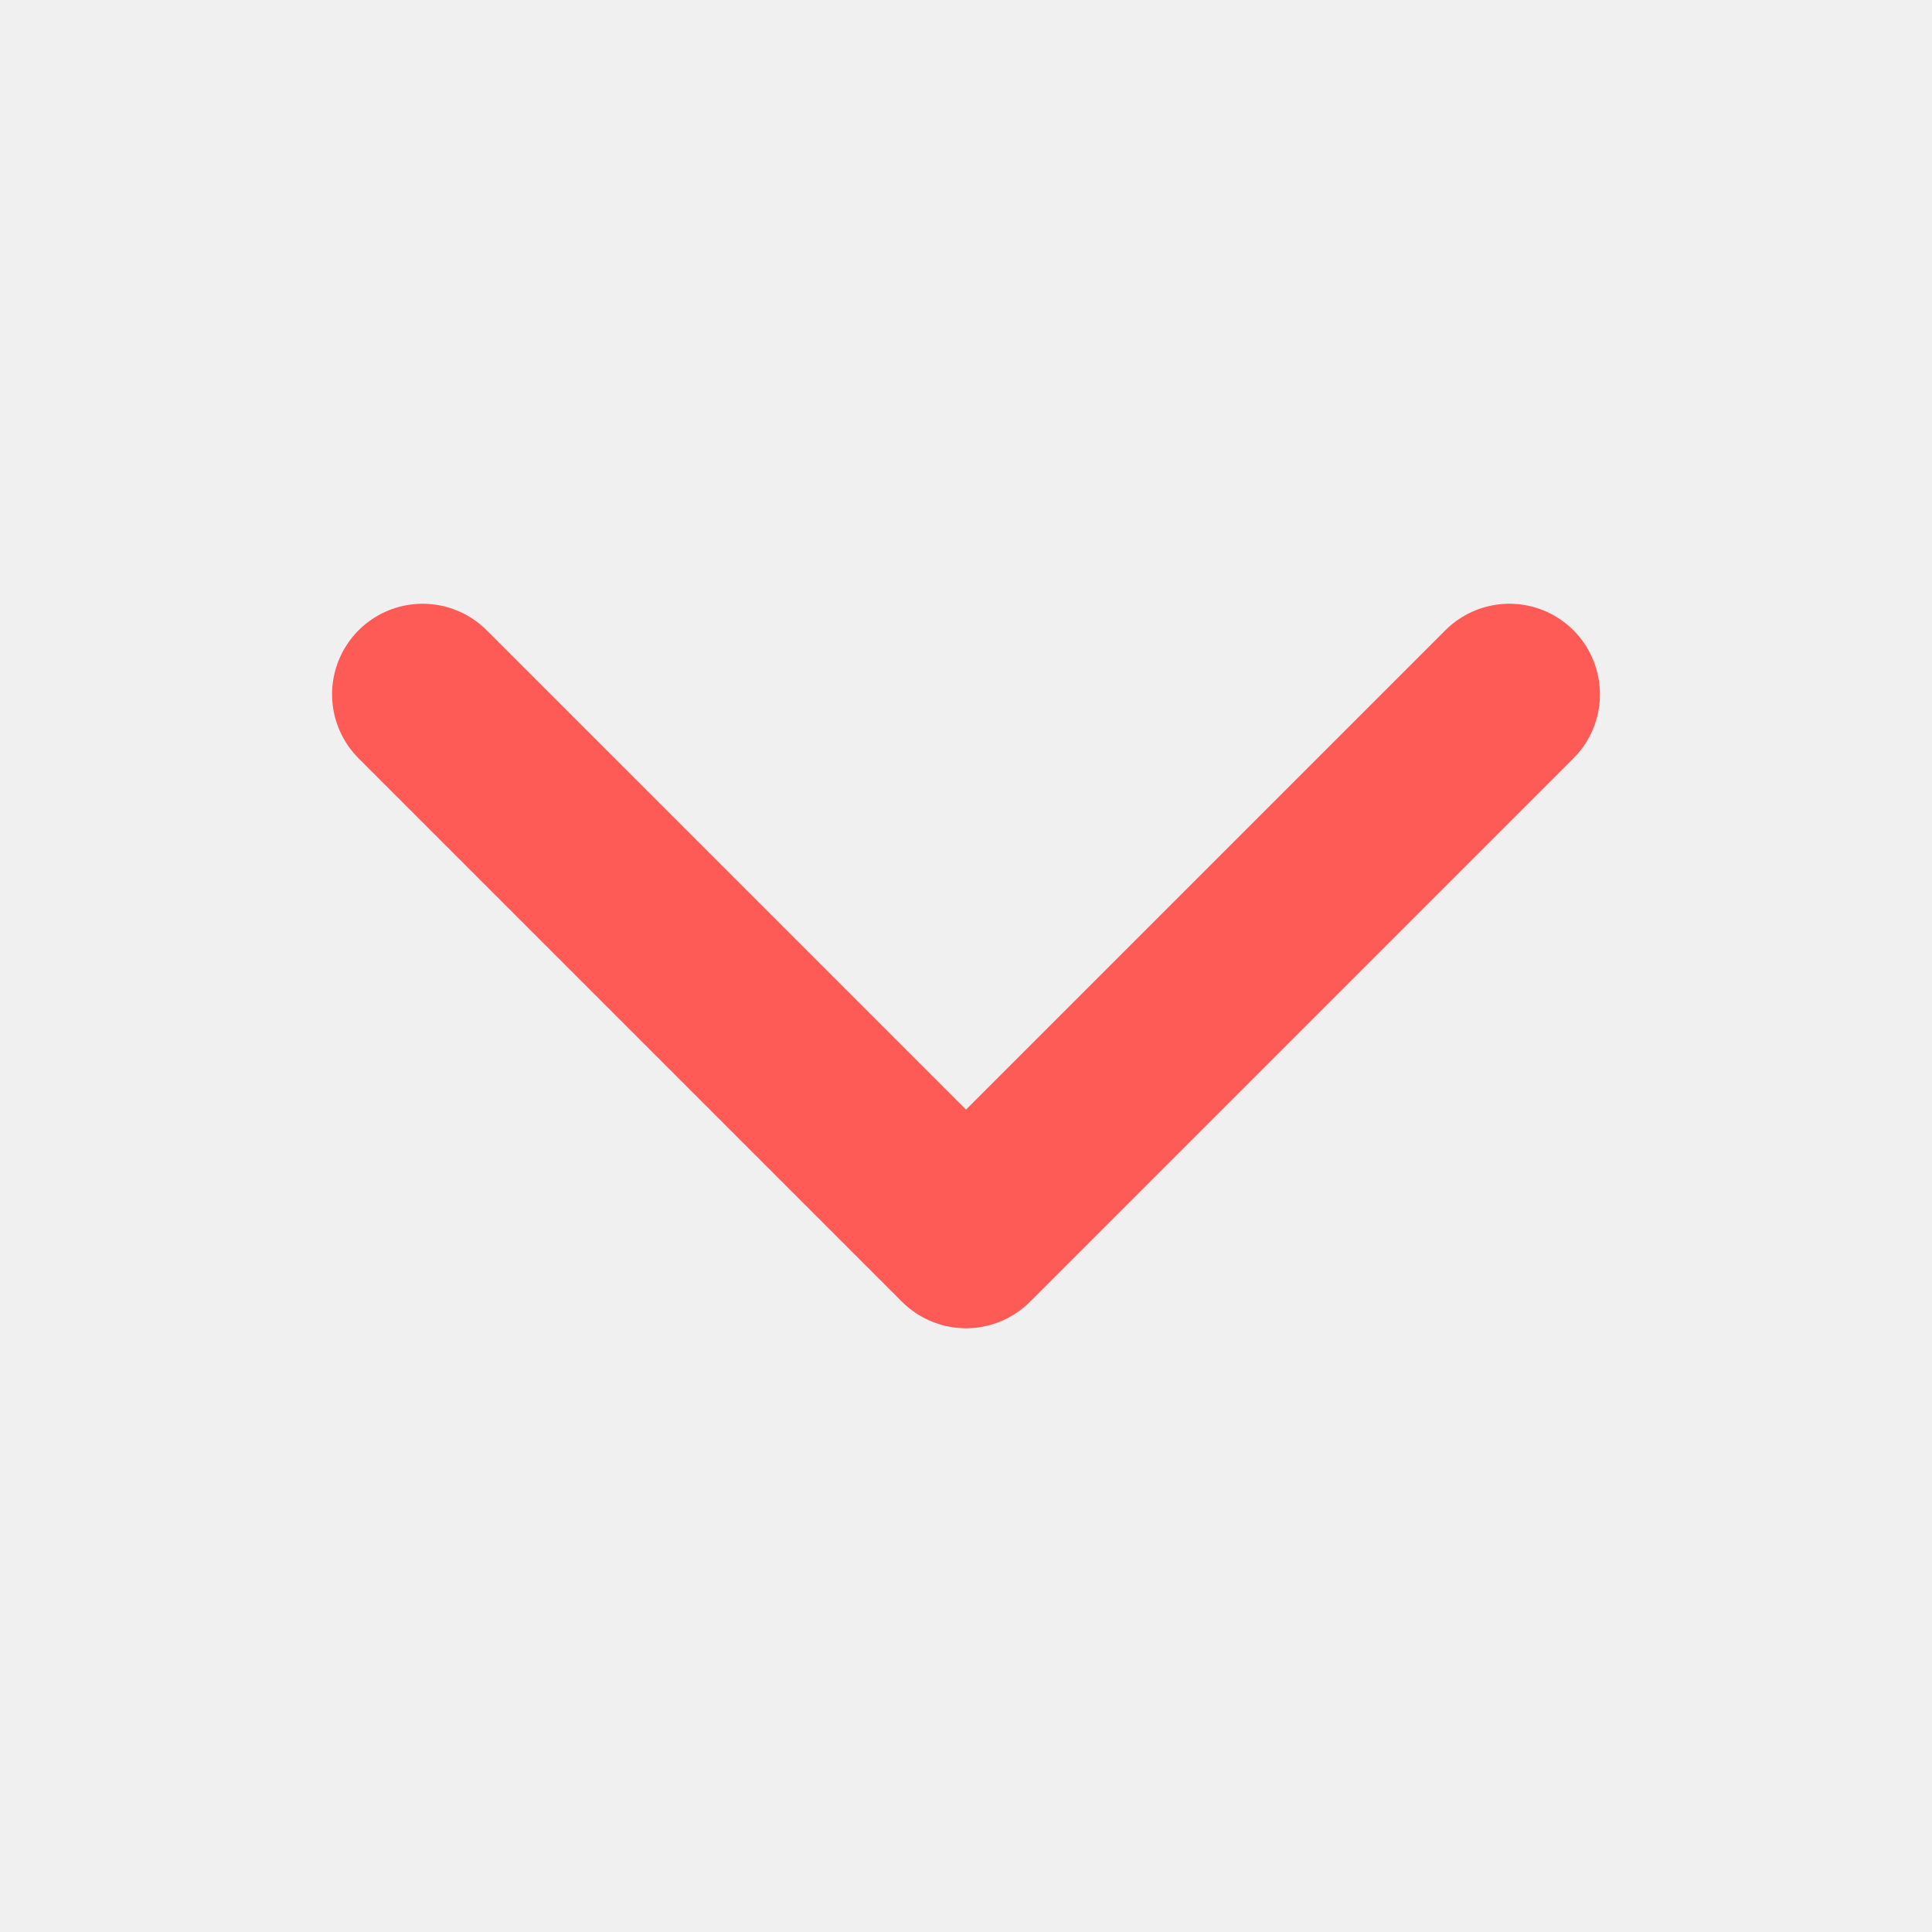
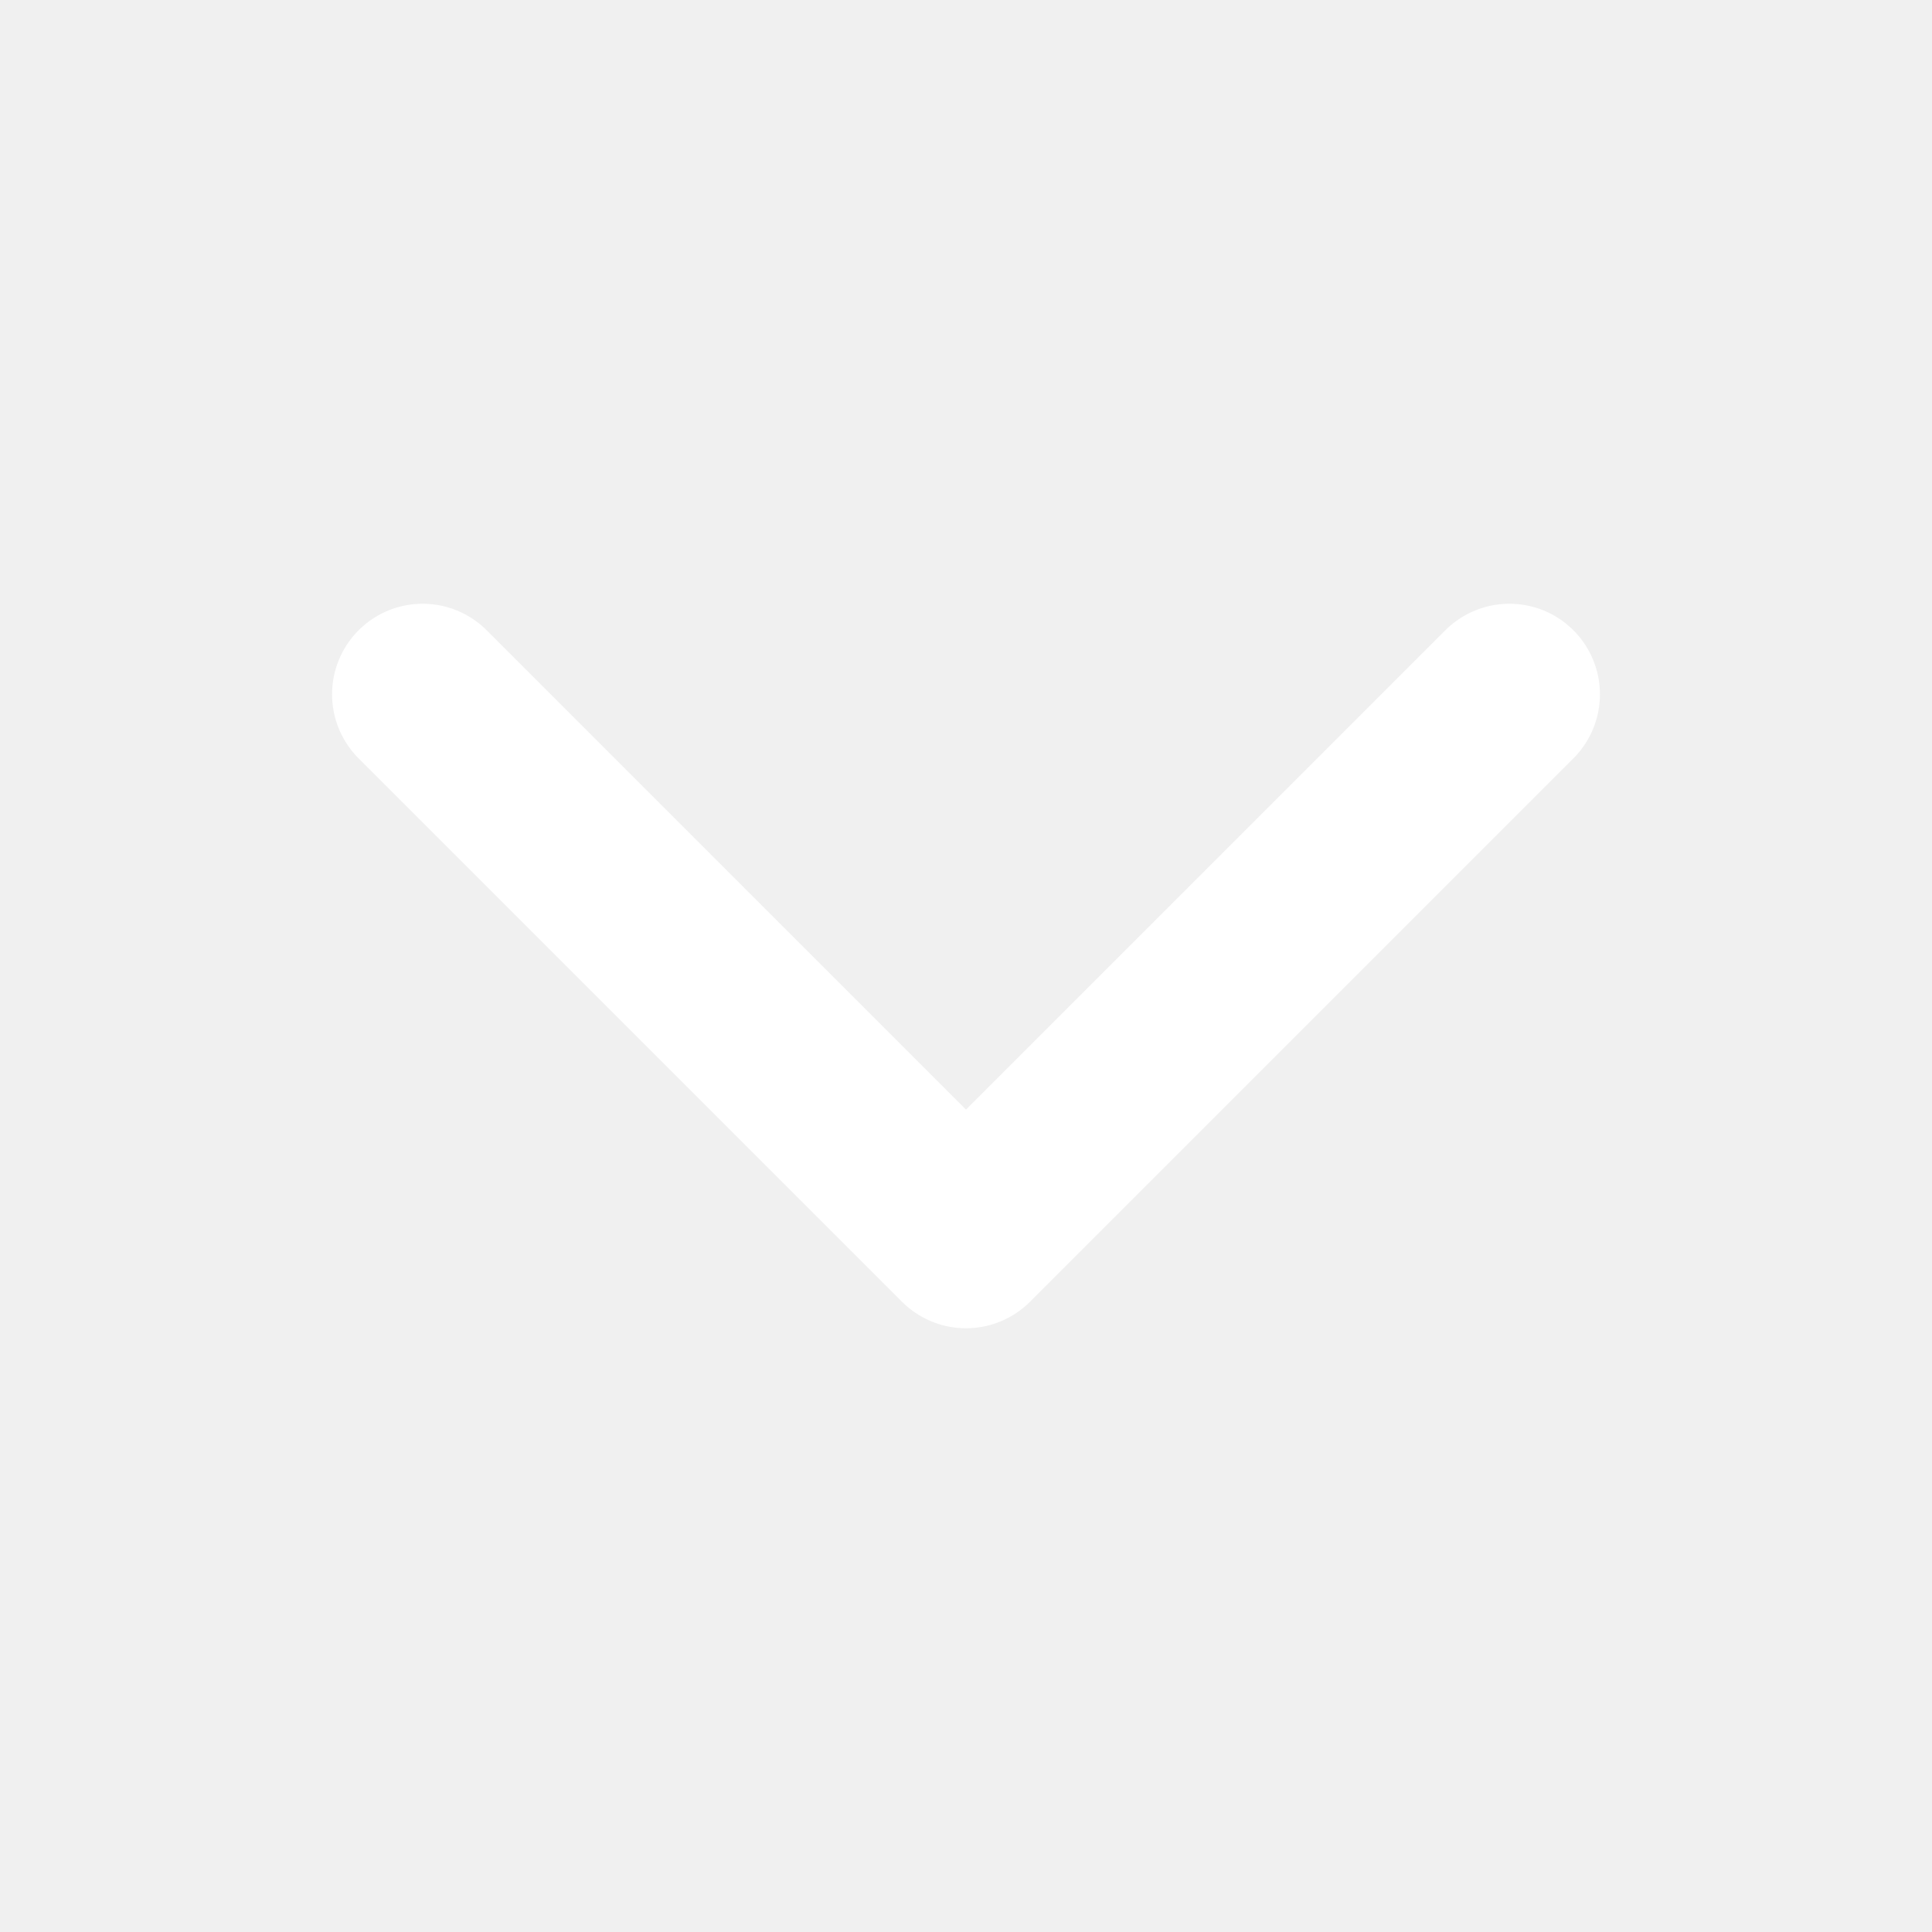
<svg xmlns="http://www.w3.org/2000/svg" width="20" height="20" viewBox="0 0 512 512">
-   <polyline points="112 184 256 328 400 184" style="fill:none;stroke:#FF5B56;stroke-linecap:round;stroke-linejoin:round;stroke-width:48px" />
+   <polyline points="112 184 256 328 400 184" style="fill:none;stroke:#FFFFFF;stroke-linecap:round;stroke-linejoin:round;stroke-width:48px" />
</svg>
